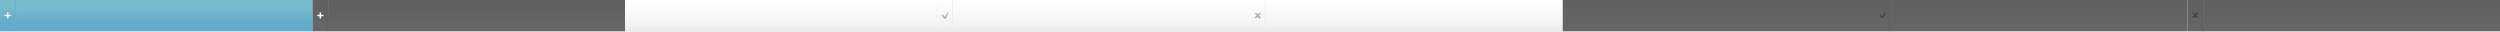
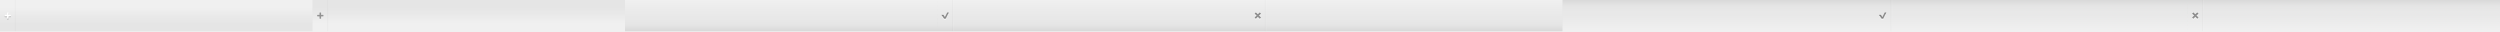
<svg xmlns="http://www.w3.org/2000/svg" xmlns:xlink="http://www.w3.org/1999/xlink" width="3200" height="40" id="svg3509" version="1.0">
  <defs id="defs3511">
    <linearGradient id="linearGradient4086">
      <stop style="stop-color:#ffffff;stop-opacity:1;" offset="0" id="stop4088" />
      <stop style="stop-color:#ffffff;stop-opacity:0;" offset="1" id="stop4090" />
    </linearGradient>
    <linearGradient xlink:href="#linearGradient3157" id="linearGradient3456" gradientUnits="userSpaceOnUse" gradientTransform="matrix(1,0,0,0.125,1.6699219e-5,-210)" x1="800" y1="1680" x2="800" y2="2000" />
    <linearGradient xlink:href="#linearGradient3233" id="linearGradient3176" x1="20" y1="80" x2="20" y2="40" gradientUnits="userSpaceOnUse" gradientTransform="matrix(20,0,0,1,2000,-40)" />
    <linearGradient id="linearGradient3182">
-       <stop style="stop-color:#77bbcc;stop-opacity:1" offset="0" id="stop3184" />
-       <stop style="stop-color:#62abcb;stop-opacity:1" offset="1" id="stop3186" />
+       <stop style="stop-color:#000000;stop-opacity:0" offset="0" id="stop3184" />
+       <stop style="stop-color:#000000;stop-opacity:0.047" offset="1" id="stop3186" />
    </linearGradient>
    <linearGradient xlink:href="#linearGradient3182" id="linearGradient2641" gradientUnits="userSpaceOnUse" gradientTransform="translate(1.6699219e-5,-70)" x1="400" y1="80" x2="400" y2="100" />
-     <linearGradient xlink:href="#linearGradient3233" id="linearGradient2645" gradientUnits="userSpaceOnUse" gradientTransform="translate(400,-110)" x1="400" y1="80" x2="400" y2="100" />
-     <linearGradient id="linearGradient3436">
-       <stop style="stop-color:#80c0d0;stop-opacity:1;" offset="0" id="stop3438" />
-       <stop style="stop-color:#80c0d0;stop-opacity:0;" offset="1" id="stop3440" />
-     </linearGradient>
-     <linearGradient xlink:href="#linearGradient3436" id="linearGradient3442" x1="21" y1="220" x2="21" y2="240" gradientUnits="userSpaceOnUse" gradientTransform="translate(1.6699219e-5,-210)" />
-     <linearGradient id="linearGradient3448">
-       <stop style="stop-color:#6f6f6f;stop-opacity:1;" offset="0" id="stop3450" />
-       <stop style="stop-color:#6f6f6f;stop-opacity:0;" offset="1" id="stop3452" />
-     </linearGradient>
-     <linearGradient xlink:href="#linearGradient3448" id="linearGradient3454" x1="21" y1="240" x2="21" y2="260" gradientUnits="userSpaceOnUse" gradientTransform="translate(400,-230)" />
    <linearGradient xlink:href="#linearGradient3157" id="linearGradient3462" gradientUnits="userSpaceOnUse" gradientTransform="matrix(1,0,0,0.125,400,-210)" x1="800" y1="1680" x2="800" y2="2000" />
-     <linearGradient xlink:href="#linearGradient3233" id="linearGradient3464" gradientUnits="userSpaceOnUse" gradientTransform="matrix(20,0,0,1,2400,-40)" x1="20" y1="80" x2="20" y2="40" />
    <linearGradient id="linearGradient3233">
      <stop style="stop-color:#666666;stop-opacity:1;" offset="0" id="stop3235" />
      <stop style="stop-color:#606060;stop-opacity:1" offset="1" id="stop3237" />
    </linearGradient>
-     <linearGradient xlink:href="#linearGradient3233" id="linearGradient3468" gradientUnits="userSpaceOnUse" gradientTransform="matrix(20,0,0,1,2800,-40)" x1="20" y1="80" x2="20" y2="40" />
    <linearGradient id="linearGradient3157">
-       <stop style="stop-color:#ffffff;stop-opacity:1" offset="0" id="stop3159" />
-       <stop id="stop3248" offset="0.8" style="stop-color:#f3f3f3;stop-opacity:1;" />
-       <stop style="stop-color:#e8e8e8;stop-opacity:1" offset="1" id="stop3161" />
+       <stop style="stop-color:#000000;stop-opacity:0;" offset="0" id="stop3159" />
+       <stop id="stop3248" offset="0.8" style="stop-color:#000000;stop-opacity:0.047;" />
+       <stop style="stop-color:#000000;stop-opacity:0.094;" offset="1" id="stop3161" />
    </linearGradient>
    <linearGradient xlink:href="#linearGradient3157" id="linearGradient3472" gradientUnits="userSpaceOnUse" gradientTransform="matrix(1,0,0,0.125,800,-210)" x1="800" y1="1680" x2="800" y2="2000" />
    <linearGradient xlink:href="#linearGradient3478" id="linearGradient3484" x1="1214.5" y1="234" x2="1214.5" y2="226" gradientUnits="userSpaceOnUse" gradientTransform="translate(1.6699219e-5,-210)" />
    <linearGradient id="linearGradient3478">
      <stop style="stop-color:#a0a0a0;stop-opacity:1" offset="0" id="stop3480" />
      <stop style="stop-color:#c0c0c0;stop-opacity:1" offset="1" id="stop3482" />
    </linearGradient>
    <linearGradient xlink:href="#linearGradient3478" id="linearGradient3507" gradientUnits="userSpaceOnUse" gradientTransform="translate(400.5,-1.2e-6)" x1="1214.5" y1="234" x2="1214.5" y2="226" />
-     <linearGradient xlink:href="#linearGradient4086" id="linearGradient4092" x1="1220.5" y1="0" x2="1220.5" y2="40" gradientUnits="userSpaceOnUse" />
-     <linearGradient xlink:href="#linearGradient4086" id="linearGradient4098" gradientUnits="userSpaceOnUse" x1="1220.5" y1="0" x2="1220.5" y2="40" gradientTransform="translate(400,6.7834472e-8)" />
    <linearGradient xlink:href="#linearGradient4086" id="linearGradient4164" gradientUnits="userSpaceOnUse" gradientTransform="translate(1600,6.7834472e-8)" x1="1220.5" y1="0" x2="1220.5" y2="40" />
+     <linearGradient xlink:href="#linearGradient3182" id="linearGradient4079" gradientUnits="userSpaceOnUse" gradientTransform="translate(1.6699219e-5,-110)" x1="400" y1="80" x2="400" y2="100" />
+     <linearGradient xlink:href="#linearGradient3157" id="linearGradient4111" gradientUnits="userSpaceOnUse" gradientTransform="matrix(1,0,0,0.125,800,-250)" x1="800" y1="1680" x2="800" y2="2000" />
+     <linearGradient xlink:href="#linearGradient3157" id="linearGradient4117" gradientUnits="userSpaceOnUse" gradientTransform="matrix(1,0,0,0.125,800,-250)" x1="800" y1="1680" x2="800" y2="2000" />
+     <linearGradient xlink:href="#linearGradient3157" id="linearGradient4119" gradientUnits="userSpaceOnUse" gradientTransform="matrix(1,0,0,0.125,800,-250)" x1="800" y1="1680" x2="800" y2="2000" />
  </defs>
  <g id="layer1">
+     <rect style="opacity:1;fill:url(#linearGradient4119);fill-opacity:1;fill-rule:nonzero;stroke:none;stroke-width:2;stroke-linecap:round;stroke-linejoin:miter;marker:none;marker-start:none;marker-mid:none;marker-end:none;stroke-miterlimit:4;stroke-dasharray:none;stroke-dashoffset:0;stroke-opacity:1;visibility:visible;display:inline;overflow:visible;enable-background:accumulate" id="rect3466" width="400" height="40" x="2800" y="-40" transform="scale(1,-1)" />
+     <rect y="-40" x="2400" height="40" width="400" id="rect3460" style="opacity:1;fill:url(#linearGradient4117);fill-opacity:1;fill-rule:nonzero;stroke:none;stroke-width:2;stroke-linecap:round;stroke-linejoin:miter;marker:none;marker-start:none;marker-mid:none;marker-end:none;stroke-miterlimit:4;stroke-dasharray:none;stroke-dashoffset:0;stroke-opacity:1;visibility:visible;display:inline;overflow:visible;enable-background:accumulate" transform="scale(1,-1)" />
+     <g id="g4143" transform="translate(1200,-10e-7)">
+       <path id="path4145" d="M 1213.75,17.5 L 1210.5,24 L 1208.5,24 L 1206.062,20.5 L 1205,20.5 L 1208.5,25.5 L 1210.5,25.5 L 1214.5,17.5 L 1213.75,17.5 z" style="opacity:1;fill:#ffffff;fill-opacity:0.502;fill-rule:nonzero;stroke:none;stroke-width:2;stroke-linecap:round;stroke-linejoin:miter;marker:none;marker-start:none;marker-mid:none;marker-end:none;stroke-miterlimit:4;stroke-dasharray:none;stroke-dashoffset:0;stroke-opacity:1;visibility:visible;display:inline;overflow:visible;enable-background:accumulate" />
+       <path id="path4147" d="M 1205,19 L 1207.5,19 L 1209.5,22 L 1212.5,16 L 1214.5,16 L 1210.5,24 L 1208.5,24" style="opacity:1;fill:#000000;fill-opacity:0.376;fill-rule:nonzero;stroke:none;stroke-width:2;stroke-linecap:round;stroke-linejoin:miter;marker:none;marker-start:none;marker-mid:none;marker-end:none;stroke-miterlimit:4;stroke-dasharray:none;stroke-dashoffset:0;stroke-opacity:1;visibility:visible;display:inline;overflow:visible;enable-background:accumulate" />
+       <path id="path4149" d="M 1212.5,16 L 1209.5,22 L 1207.5,19 L 1205,19 L 1206.062,20.5 L 1207.5,20.5 L 1209.5,23.5 L 1212.5,17.5 L 1213.75,17.5 L 1214.5,16 L 1212.5,16 z" style="opacity:1;fill:#000000;fill-opacity:0.125;fill-rule:nonzero;stroke:none;stroke-width:2;stroke-linecap:round;stroke-linejoin:miter;marker:none;marker-start:none;marker-mid:none;marker-end:none;stroke-miterlimit:4;stroke-dasharray:none;stroke-dashoffset:0;stroke-opacity:1;visibility:visible;display:inline;overflow:visible;enable-background:accumulate" />
+     </g>
+     <g id="g4151" transform="translate(1200,-10e-7)">
+       <path id="path4153" d="M 1606.75,18.25 L 1606,19 L 1607.75,20.75 L 1608.5,20 L 1606.75,18.25 z M 1613.25,18.25 L 1611.5,20 L 1612.25,20.75 L 1614,19 L 1613.25,18.25 z M 1610,21.5 L 1607.5,24 L 1606.75,23.25 L 1606,24 L 1607.5,25.5 L 1610,23 L 1612.5,25.5 L 1614,24 L 1613.25,23.25 L 1612.5,24 L 1610,21.5 z" style="opacity:1;fill:#ffffff;fill-opacity:0.502;fill-rule:nonzero;stroke:none;stroke-width:2;stroke-linecap:round;stroke-linejoin:miter;marker:none;marker-start:none;marker-mid:none;marker-end:none;stroke-miterlimit:4;stroke-dasharray:none;stroke-dashoffset:0;stroke-opacity:1;visibility:visible;display:inline;overflow:visible;enable-background:accumulate" />
+       <path id="path4155" d="M 1607.5,16 L 1606,17.5 L 1608.5,20 L 1606,22.5 L 1607.5,24 L 1610,21.5 L 1612.5,24 L 1614,22.5 L 1611.5,20 L 1614,17.5 L 1612.5,16 L 1610,18.5 L 1607.5,16 z" style="opacity:1;fill:#000000;fill-opacity:0.376;fill-rule:nonzero;stroke:none;stroke-width:2;stroke-linecap:round;stroke-linejoin:miter;marker:none;marker-start:none;marker-mid:none;marker-end:none;stroke-miterlimit:4;stroke-dasharray:none;stroke-dashoffset:0;stroke-opacity:1;visibility:visible;display:inline;overflow:visible;enable-background:accumulate" />
+       <path id="path4157" d="M 1607.5,16 L 1606,17.5 L 1606.5,18 L 1607.5,17 L 1610,19.5 L 1612.5,17 L 1613.5,18 L 1614,17.5 L 1612.5,16 L 1610,18.5 L 1607.5,16 z M 1608,20.5 L 1606,22.5 L 1606.5,23 L 1608.5,21 L 1608,20.5 z M 1612,20.5 L 1611.5,21 L 1613.5,23 L 1614,22.5 L 1612,20.5 z" style="opacity:1;fill:#000000;fill-opacity:0.125;fill-rule:nonzero;stroke:none;stroke-width:2;stroke-linecap:round;stroke-linejoin:miter;marker:none;marker-start:none;marker-mid:none;marker-end:none;stroke-miterlimit:4;stroke-dasharray:none;stroke-dashoffset:0;stroke-opacity:1;visibility:visible;display:inline;overflow:visible;enable-background:accumulate" />
+     </g>
    <rect y="0" x="800" height="40" width="400" id="rect2386" style="opacity:1;fill:url(#linearGradient3456);fill-opacity:1;fill-rule:nonzero;stroke:none;stroke-width:2;stroke-linecap:round;stroke-linejoin:miter;marker:none;marker-start:none;marker-mid:none;marker-end:none;stroke-miterlimit:4;stroke-dasharray:none;stroke-dashoffset:0;stroke-opacity:1;visibility:visible;display:inline;overflow:visible;enable-background:accumulate" />
-     <rect style="opacity:1;fill:url(#linearGradient3176);fill-opacity:1;stroke:none;stroke-width:2;stroke-linecap:round;stroke-linejoin:miter;stroke-miterlimit:4;stroke-dasharray:none;stroke-dashoffset:0;stroke-opacity:1" id="rect3166" width="400" height="40" x="2000" y="0" />
-     <rect style="opacity:1;fill:url(#linearGradient2641);fill-opacity:1;fill-rule:nonzero;stroke:none;stroke-width:2;stroke-linecap:round;stroke-linejoin:miter;marker:none;marker-start:none;marker-mid:none;marker-end:none;stroke-miterlimit:4;stroke-dasharray:none;stroke-dashoffset:0;stroke-opacity:1;visibility:visible;display:inline;overflow:visible;enable-background:accumulate" id="rect2639" width="400" height="40" x="0" y="1.717168e-14" ry="0" />
-     <rect ry="0" y="-40" x="400" height="40" width="400" id="rect2643" style="opacity:1;fill:url(#linearGradient2645);fill-opacity:1;fill-rule:nonzero;stroke:none;stroke-width:2;stroke-linecap:round;stroke-linejoin:miter;marker:none;marker-start:none;marker-mid:none;marker-end:none;stroke-miterlimit:4;stroke-dasharray:none;stroke-dashoffset:0;stroke-opacity:1;visibility:visible;display:inline;overflow:visible;enable-background:accumulate" transform="scale(1,-1)" />
-     <path id="path3428" d="M 9.5,17 C 9.223,17 9,17.223 9,17.5 L 9,20 L 6.5,20 C 6.223,20 6,20.223 6,20.5 L 6,21.5 C 6,21.777 6.223,22 6.5,22 L 9,22 L 9,24.5 C 9,24.777 9.223,25 9.5,25 L 10.5,25 C 10.777,25 11,24.777 11,24.5 L 11,22 L 13.5,22 C 13.777,22 14,21.777 14,21.5 L 14,20.5 C 14,20.223 13.777,20 13.5,20 L 11,20 L 11,17.5 C 11,17.223 10.777,17 10.5,17 L 9.5,17 z" style="opacity:1;fill:#3388aa;fill-opacity:1;fill-rule:nonzero;stroke:none;stroke-width:2;stroke-linecap:round;stroke-linejoin:miter;marker:none;marker-start:none;marker-mid:none;marker-end:none;stroke-miterlimit:4;stroke-dasharray:none;stroke-dashoffset:0;stroke-opacity:1;visibility:visible;display:inline;overflow:visible;enable-background:accumulate" />
-     <path style="opacity:1;fill:#ffffff;fill-opacity:1;fill-rule:nonzero;stroke:none;stroke-width:2;stroke-linecap:round;stroke-linejoin:miter;marker:none;marker-start:none;marker-mid:none;marker-end:none;stroke-miterlimit:4;stroke-dasharray:none;stroke-dashoffset:0;stroke-opacity:1;visibility:visible;display:inline;overflow:visible;enable-background:accumulate" d="M 9.5,16 C 9.223,16 9,16.223 9,16.5 L 9,19 L 6.5,19 C 6.223,19 6,19.223 6,19.5 L 6,20.5 C 6,20.777 6.223,21 6.5,21 L 9,21 L 9,23.5 C 9,23.777 9.223,24 9.5,24 L 10.5,24 C 10.777,24 11,23.777 11,23.5 L 11,21 L 13.5,21 C 13.777,21 14,20.777 14,20.5 L 14,19.5 C 14,19.223 13.777,19 13.5,19 L 11,19 L 11,16.5 C 11,16.223 10.777,16 10.5,16 L 9.5,16 z" id="rect3421" />
-     <path style="opacity:1;fill:#404040;fill-opacity:1;fill-rule:nonzero;stroke:none;stroke-width:2;stroke-linecap:round;stroke-linejoin:miter;marker:none;marker-start:none;marker-mid:none;marker-end:none;stroke-miterlimit:4;stroke-dasharray:none;stroke-dashoffset:0;stroke-opacity:1;visibility:visible;display:inline;overflow:visible;enable-background:accumulate" d="M 409.5,17 C 409.223,17 409,17.223 409,17.5 L 409,20 L 406.5,20 C 406.223,20 406,20.223 406,20.5 L 406,21.5 C 406,21.777 406.223,22 406.5,22 L 409,22 L 409,24.5 C 409,24.777 409.223,25 409.5,25 L 410.5,25 C 410.777,25 411,24.777 411,24.5 L 411,22 L 413.5,22 C 413.777,22 414,21.777 414,21.5 L 414,20.5 C 414,20.223 413.777,20 413.5,20 L 411,20 L 411,17.5 C 411,17.223 410.777,17 410.5,17 L 409.5,17 z" id="path3430" />
-     <path id="path3426" d="M 409.5,16 C 409.223,16 409,16.223 409,16.5 L 409,19 L 406.5,19 C 406.223,19 406,19.223 406,19.5 L 406,20.5 C 406,20.777 406.223,21 406.5,21 L 409,21 L 409,23.5 C 409,23.777 409.223,24 409.5,24 L 410.5,24 C 410.777,24 411,23.777 411,23.5 L 411,21 L 413.5,21 C 413.777,21 414,20.777 414,20.5 L 414,19.5 C 414,19.223 413.777,19 413.5,19 L 411,19 L 411,16.5 C 411,16.223 410.777,16 410.5,16 L 409.5,16 z" style="opacity:1;fill:#ffffff;fill-opacity:1;fill-rule:nonzero;stroke:none;stroke-width:2;stroke-linecap:round;stroke-linejoin:miter;marker:none;marker-start:none;marker-mid:none;marker-end:none;stroke-miterlimit:4;stroke-dasharray:none;stroke-dashoffset:0;stroke-opacity:1;visibility:visible;display:inline;overflow:visible;enable-background:accumulate" />
-     <rect style="opacity:1;fill:url(#linearGradient3442);fill-opacity:1;fill-rule:nonzero;stroke:none;stroke-width:2;stroke-linecap:round;stroke-linejoin:miter;marker:none;marker-start:none;marker-mid:none;marker-end:none;stroke-miterlimit:4;stroke-dasharray:none;stroke-dashoffset:0;stroke-opacity:1;visibility:visible;display:inline;overflow:visible;enable-background:accumulate" id="rect3432" width="1" height="40" x="20" y="4.3819111e-15" />
-     <rect y="4.3819111e-15" x="19" height="40" width="1" id="rect3434" style="opacity:1;fill:#62abcb;fill-opacity:1;fill-rule:nonzero;stroke:none;stroke-width:2;stroke-linecap:round;stroke-linejoin:miter;marker:none;marker-start:none;marker-mid:none;marker-end:none;stroke-miterlimit:4;stroke-dasharray:none;stroke-dashoffset:0;stroke-opacity:1;visibility:visible;display:inline;overflow:visible;enable-background:accumulate" />
-     <rect style="opacity:1;fill:#606060;fill-opacity:1;fill-rule:nonzero;stroke:none;stroke-width:2;stroke-linecap:round;stroke-linejoin:miter;marker:none;marker-start:none;marker-mid:none;marker-end:none;stroke-miterlimit:4;stroke-dasharray:none;stroke-dashoffset:0;stroke-opacity:1;visibility:visible;display:inline;overflow:visible;enable-background:accumulate" id="rect3444" width="1" height="40" x="419" y="4.3819111e-15" />
-     <rect y="4.3819111e-15" x="420" height="40" width="1" id="rect3446" style="opacity:1;fill:url(#linearGradient3454);fill-opacity:1;fill-rule:nonzero;stroke:none;stroke-width:2;stroke-linecap:round;stroke-linejoin:miter;marker:none;marker-start:none;marker-mid:none;marker-end:none;stroke-miterlimit:4;stroke-dasharray:none;stroke-dashoffset:0;stroke-opacity:1;visibility:visible;display:inline;overflow:visible;enable-background:accumulate" />
+     <rect style="opacity:1;fill:url(#linearGradient4111);fill-opacity:1;fill-rule:nonzero;stroke:none;stroke-width:2;stroke-linecap:round;stroke-linejoin:miter;marker:none;marker-start:none;marker-mid:none;marker-end:none;stroke-miterlimit:4;stroke-dasharray:none;stroke-dashoffset:0;stroke-opacity:1;visibility:visible;display:inline;overflow:visible;enable-background:accumulate" id="rect3166" width="400" height="40" x="2000" y="-40" transform="scale(1,-1)" />
+     <g id="g4060">
+       <rect ry="0" y="1.717168e-14" x="0" height="40" width="400" id="rect2639" style="opacity:1;fill:url(#linearGradient2641);fill-opacity:1;fill-rule:nonzero;stroke:none;stroke-width:2;stroke-linecap:round;stroke-linejoin:miter;marker:none;marker-start:none;marker-mid:none;marker-end:none;stroke-miterlimit:4;stroke-dasharray:none;stroke-dashoffset:0;stroke-opacity:1;visibility:visible;display:inline;overflow:visible;enable-background:accumulate" />
+       <path style="opacity:1;fill:#000000;fill-opacity:0.251;fill-rule:nonzero;stroke:none;stroke-width:2;stroke-linecap:round;stroke-linejoin:miter;marker:none;marker-start:none;marker-mid:none;marker-end:none;stroke-miterlimit:4;stroke-dasharray:none;stroke-dashoffset:0;stroke-opacity:1;visibility:visible;display:inline;overflow:visible;enable-background:accumulate" d="M 9.5,17 C 9.223,17 9,17.223 9,17.5 L 9,20 L 6.5,20 C 6.223,20 6,20.223 6,20.5 L 6,21.5 C 6,21.777 6.223,22 6.5,22 L 9,22 L 9,24.5 C 9,24.777 9.223,25 9.5,25 L 10.5,25 C 10.777,25 11,24.777 11,24.5 L 11,22 L 13.5,22 C 13.777,22 14,21.777 14,21.5 L 14,20.5 C 14,20.223 13.777,20 13.5,20 L 11,20 L 11,17.5 C 11,17.223 10.777,17 10.5,17 L 9.5,17 z" id="path3428" />
+       <path id="rect3421" d="M 9.5,16 C 9.223,16 9,16.223 9,16.5 L 9,19 L 6.5,19 C 6.223,19 6,19.223 6,19.5 L 6,20.5 C 6,20.777 6.223,21 6.5,21 L 9,21 L 9,23.5 C 9,23.777 9.223,24 9.5,24 L 10.5,24 C 10.777,24 11,23.777 11,23.5 L 11,21 L 13.5,21 C 13.777,21 14,20.777 14,20.5 L 14,19.5 C 14,19.223 13.777,19 13.5,19 L 11,19 L 11,16.5 C 11,16.223 10.777,16 10.5,16 L 9.5,16 z" style="opacity:1;fill:#ffffff;fill-opacity:1;fill-rule:nonzero;stroke:none;stroke-width:2;stroke-linecap:round;stroke-linejoin:miter;marker:none;marker-start:none;marker-mid:none;marker-end:none;stroke-miterlimit:4;stroke-dasharray:none;stroke-dashoffset:0;stroke-opacity:1;visibility:visible;display:inline;overflow:visible;enable-background:accumulate" />
+       <rect y="4.3819111e-15" x="20" height="40" width="1" id="rect3432" style="opacity:1;fill:#ffffff;fill-opacity:0.031;fill-rule:nonzero;stroke:none;stroke-width:2;stroke-linecap:round;stroke-linejoin:miter;marker:none;marker-start:none;marker-mid:none;marker-end:none;stroke-miterlimit:4;stroke-dasharray:none;stroke-dashoffset:0;stroke-opacity:1;visibility:visible;display:inline;overflow:visible;enable-background:accumulate" />
+       <rect style="opacity:1;fill:#000000;fill-opacity:0.031;fill-rule:nonzero;stroke:none;stroke-width:2;stroke-linecap:round;stroke-linejoin:miter;marker:none;marker-start:none;marker-mid:none;marker-end:none;stroke-miterlimit:4;stroke-dasharray:none;stroke-dashoffset:0;stroke-opacity:1;visibility:visible;display:inline;overflow:visible;enable-background:accumulate;color:#000000" id="rect3434" width="1" height="40" x="19" y="4.3819111e-15" />
+     </g>
    <rect style="opacity:1;fill:url(#linearGradient3462);fill-opacity:1;fill-rule:nonzero;stroke:none;stroke-width:2;stroke-linecap:round;stroke-linejoin:miter;marker:none;marker-start:none;marker-mid:none;marker-end:none;stroke-miterlimit:4;stroke-dasharray:none;stroke-dashoffset:0;stroke-opacity:1;visibility:visible;display:inline;overflow:visible;enable-background:accumulate" id="rect3458" width="400" height="40" x="1200" y="0" />
-     <rect y="0" x="2400" height="40" width="400" id="rect3460" style="opacity:1;fill:url(#linearGradient3464);fill-opacity:1;stroke:none;stroke-width:2;stroke-linecap:round;stroke-linejoin:miter;stroke-miterlimit:4;stroke-dasharray:none;stroke-dashoffset:0;stroke-opacity:1" />
-     <rect style="opacity:1;fill:url(#linearGradient3468);fill-opacity:1;stroke:none;stroke-width:2;stroke-linecap:round;stroke-linejoin:miter;stroke-miterlimit:4;stroke-dasharray:none;stroke-dashoffset:0;stroke-opacity:1" id="rect3466" width="400" height="40" x="2800" y="0" />
    <rect y="0" x="1600" height="40" width="400" id="rect3470" style="opacity:1;fill:url(#linearGradient3472);fill-opacity:1;fill-rule:nonzero;stroke:none;stroke-width:2;stroke-linecap:round;stroke-linejoin:miter;marker:none;marker-start:none;marker-mid:none;marker-end:none;stroke-miterlimit:4;stroke-dasharray:none;stroke-dashoffset:0;stroke-opacity:1;visibility:visible;display:inline;overflow:visible;enable-background:accumulate" />
-     <path id="path3476" d="M 1205,20 L 1207.5,20 L 1209.5,23 L 1212.5,17 L 1214.5,17 L 1210.5,25 L 1208.5,25" style="opacity:1;fill:#ffffff;fill-opacity:1;fill-rule:nonzero;stroke:none;stroke-width:2;stroke-linecap:round;stroke-linejoin:miter;marker:none;marker-start:none;marker-mid:none;marker-end:none;stroke-miterlimit:4;stroke-dasharray:none;stroke-dashoffset:0;stroke-opacity:1;visibility:visible;display:inline;overflow:visible;enable-background:accumulate" />
-     <path style="opacity:1;fill:url(#linearGradient3484);fill-opacity:1;fill-rule:nonzero;stroke:none;stroke-width:2;stroke-linecap:round;stroke-linejoin:miter;marker:none;marker-start:none;marker-mid:none;marker-end:none;stroke-miterlimit:4;stroke-dasharray:none;stroke-dashoffset:0;stroke-opacity:1;visibility:visible;display:inline;overflow:visible;enable-background:accumulate" d="M 1205,19 L 1207.5,19 L 1209.5,22 L 1212.5,16 L 1214.5,16 L 1210.5,24 L 1208.5,24" id="path3474" />
-     <g id="g3503" transform="translate(-9.999983,-210)">
-       <path style="opacity:1;fill:#ffffff;fill-opacity:1;fill-rule:nonzero;stroke:none;stroke-width:2;stroke-linecap:round;stroke-linejoin:miter;marker:none;marker-start:none;marker-mid:none;marker-end:none;stroke-miterlimit:4;stroke-dasharray:none;stroke-dashoffset:0;stroke-opacity:1;visibility:visible;display:inline;overflow:visible;enable-background:accumulate" d="M 1617.5,227 L 1616,228.5 L 1618.5,231 L 1616,233.5 L 1617.5,235 L 1620,232.5 L 1622.5,235 L 1624,233.5 L 1621.5,231 L 1624,228.5 L 1622.5,227 L 1620,229.5 L 1617.5,227 z" id="path3499" />
-       <path id="path3492" d="M 1617.5,226 L 1616,227.5 L 1618.5,230 L 1616,232.5 L 1617.5,234 L 1620,231.5 L 1622.5,234 L 1624,232.5 L 1621.5,230 L 1624,227.5 L 1622.5,226 L 1620,228.5 L 1617.5,226 z" style="opacity:1;fill:url(#linearGradient3507);fill-opacity:1;fill-rule:nonzero;stroke:none;stroke-width:2;stroke-linecap:round;stroke-linejoin:miter;marker:none;marker-start:none;marker-mid:none;marker-end:none;stroke-miterlimit:4;stroke-dasharray:none;stroke-dashoffset:0;stroke-opacity:1;visibility:visible;display:inline;overflow:visible;enable-background:accumulate" />
+     <rect style="opacity:1;fill:#000000;fill-opacity:0.031;fill-rule:nonzero;stroke:none;stroke-width:2;stroke-linecap:round;stroke-linejoin:miter;marker:none;marker-start:none;marker-mid:none;marker-end:none;stroke-miterlimit:4;stroke-dasharray:none;stroke-dashoffset:0;stroke-opacity:1;visibility:visible;display:inline;overflow:visible;enable-background:accumulate" id="rect3573" width="1" height="40" x="1219" y="0" />
+     <rect y="0" x="1220" height="40" width="1" id="rect3575" style="opacity:1;fill:#ffffff;fill-opacity:0.125;fill-rule:nonzero;stroke:none;stroke-width:2;stroke-linecap:round;stroke-linejoin:miter;marker:none;marker-start:none;marker-mid:none;marker-end:none;stroke-miterlimit:4;stroke-dasharray:none;stroke-dashoffset:0;stroke-opacity:1;visibility:visible;display:inline;overflow:visible;enable-background:accumulate;color:#000000" />
+     <rect style="opacity:1;fill:#000000;fill-opacity:0.031;fill-rule:nonzero;stroke:none;stroke-width:2;stroke-linecap:round;stroke-linejoin:miter;marker:none;marker-start:none;marker-mid:none;marker-end:none;stroke-miterlimit:4;stroke-dasharray:none;stroke-dashoffset:0;stroke-opacity:1;visibility:visible;display:inline;overflow:visible;enable-background:accumulate" id="rect4094" width="1" height="40" x="1619" y="0" />
+     <rect y="0" x="1620" height="40" width="1" id="rect4096" style="opacity:1;fill:#ffffff;fill-opacity:0.125;fill-rule:nonzero;stroke:none;stroke-width:2;stroke-linecap:round;stroke-linejoin:miter;marker:none;marker-start:none;marker-mid:none;marker-end:none;stroke-miterlimit:4;stroke-dasharray:none;stroke-dashoffset:0;stroke-opacity:1;visibility:visible;display:inline;overflow:visible;enable-background:accumulate" />
+     <g id="g4067" transform="translate(400,-10e-7)">
+       <rect style="opacity:1;fill:url(#linearGradient4079);fill-opacity:1;fill-rule:nonzero;stroke:none;stroke-width:2;stroke-linecap:round;stroke-linejoin:miter;marker:none;marker-start:none;marker-mid:none;marker-end:none;stroke-miterlimit:4;stroke-dasharray:none;stroke-dashoffset:0;stroke-opacity:1;visibility:visible;display:inline;overflow:visible;enable-background:accumulate" id="rect4069" width="400" height="40" x="0" y="-40" ry="0" transform="scale(1,-1)" />
+       <path style="opacity:1;fill:#ffffff;fill-opacity:0.251;fill-rule:nonzero;stroke:none;stroke-width:2;stroke-linecap:round;stroke-linejoin:miter;marker:none;marker-start:none;marker-mid:none;marker-end:none;stroke-miterlimit:4;stroke-dasharray:none;stroke-dashoffset:0;stroke-opacity:1;visibility:visible;display:inline;overflow:visible;enable-background:accumulate" d="M 406 20.5 L 406 21.5 C 406 21.777 406.223 22 406.5 22 L 409 22 L 409 21 L 406.5 21 C 406.223 21 406 20.777 406 20.5 z M 414 20.5 C 414 20.777 413.777 21 413.5 21 L 411 21 L 411 22 L 413.5 22 C 413.777 22 414 21.777 414 21.5 L 414 20.5 z M 409 23.5 L 409 24.5 C 409 24.777 409.223 25 409.5 25 L 410.5 25 C 410.777 25 411 24.777 411 24.5 L 411 23.5 C 411 23.777 410.777 24 410.5 24 L 409.5 24 C 409.223 24 409 23.777 409 23.5 z " transform="translate(-400,1e-6)" id="path4071" />
+       <path style="opacity:1;fill:#000000;fill-opacity:0.376;fill-rule:nonzero;stroke:none;stroke-width:2;stroke-linecap:round;stroke-linejoin:miter;marker:none;marker-start:none;marker-mid:none;marker-end:none;stroke-miterlimit:4;stroke-dasharray:none;stroke-dashoffset:0;stroke-opacity:1;visibility:visible;display:inline;overflow:visible;enable-background:accumulate" d="M 9.5,16 C 9.223,16 9,16.223 9,16.5 L 9,19 L 6.5,19 C 6.223,19 6,19.223 6,19.5 L 6,20.5 C 6,20.777 6.223,21 6.5,21 L 9,21 L 9,23.5 C 9,23.777 9.223,24 9.5,24 L 10.5,24 C 10.777,24 11,23.777 11,23.5 L 11,21 L 13.5,21 C 13.777,21 14,20.777 14,20.5 L 14,19.5 C 14,19.223 13.777,19 13.5,19 L 11,19 L 11,16.5 C 11,16.223 10.777,16 10.5,16 L 9.5,16 z" id="path4073" />
+       <rect style="opacity:1;fill:#ffffff;fill-opacity:0.031;fill-rule:nonzero;stroke:none;stroke-width:2;stroke-linecap:round;stroke-linejoin:miter;marker:none;marker-start:none;marker-mid:none;marker-end:none;stroke-miterlimit:4;stroke-dasharray:none;stroke-dashoffset:0;stroke-opacity:1;visibility:visible;display:inline;overflow:visible;enable-background:accumulate" id="rect4075" width="1" height="40" x="20" y="4.3819111e-15" />
+       <rect y="4.3819111e-15" x="19" height="40" width="1" id="rect4077" style="opacity:1;fill:#000000;fill-opacity:0.031;fill-rule:nonzero;stroke:none;stroke-width:2;stroke-linecap:round;stroke-linejoin:miter;marker:none;marker-start:none;marker-mid:none;marker-end:none;stroke-miterlimit:4;stroke-dasharray:none;stroke-dashoffset:0;stroke-opacity:1;visibility:visible;display:inline;overflow:visible;enable-background:accumulate" />
    </g>
-     <rect style="opacity:1;fill:#e8e8e8;fill-opacity:1;fill-rule:nonzero;stroke:none;stroke-width:2;stroke-linecap:round;stroke-linejoin:miter;marker:none;marker-start:none;marker-mid:none;marker-end:none;stroke-miterlimit:4;stroke-dasharray:none;stroke-dashoffset:0;stroke-opacity:1;visibility:visible;display:inline;overflow:visible;enable-background:accumulate" id="rect3573" width="1" height="40" x="1219" y="0" />
-     <rect y="0" x="1220" height="40" width="1" id="rect3575" style="opacity:1;fill:url(#linearGradient4092);fill-opacity:1;fill-rule:nonzero;stroke:none;stroke-width:2;stroke-linecap:round;stroke-linejoin:miter;marker:none;marker-start:none;marker-mid:none;marker-end:none;stroke-miterlimit:4;stroke-dasharray:none;stroke-dashoffset:0;stroke-opacity:1;visibility:visible;display:inline;overflow:visible;enable-background:accumulate" />
-     <rect style="opacity:1;fill:#e8e8e8;fill-opacity:1;fill-rule:nonzero;stroke:none;stroke-width:2;stroke-linecap:round;stroke-linejoin:miter;marker:none;marker-start:none;marker-mid:none;marker-end:none;stroke-miterlimit:4;stroke-dasharray:none;stroke-dashoffset:0;stroke-opacity:1;visibility:visible;display:inline;overflow:visible;enable-background:accumulate" id="rect4094" width="1" height="40" x="1619" y="0" />
-     <rect y="0" x="1620" height="40" width="1" id="rect4096" style="opacity:1;fill:url(#linearGradient4098);fill-opacity:1;fill-rule:nonzero;stroke:none;stroke-width:2;stroke-linecap:round;stroke-linejoin:miter;marker:none;marker-start:none;marker-mid:none;marker-end:none;stroke-miterlimit:4;stroke-dasharray:none;stroke-dashoffset:0;stroke-opacity:1;visibility:visible;display:inline;overflow:visible;enable-background:accumulate" />
-     <path style="opacity:1;fill:#808080;fill-opacity:1;fill-rule:nonzero;stroke:none;stroke-width:2;stroke-linecap:round;stroke-linejoin:miter;marker:none;marker-start:none;marker-mid:none;marker-end:none;stroke-miterlimit:4;stroke-dasharray:none;stroke-dashoffset:0;stroke-opacity:1;visibility:visible;display:inline;overflow:visible;enable-background:accumulate" d="M 2405,20 L 2407.5,20 L 2409.5,23 L 2412.5,17 L 2414.5,17 L 2410.5,25 L 2408.5,25" id="path4140" />
-     <path id="path4142" d="M 2405,19 L 2407.5,19 L 2409.5,22 L 2412.5,16 L 2414.5,16 L 2410.5,24 L 2408.5,24" style="opacity:1;fill:#404040;fill-opacity:1;fill-rule:nonzero;stroke:none;stroke-width:2;stroke-linecap:round;stroke-linejoin:miter;marker:none;marker-start:none;marker-mid:none;marker-end:none;stroke-miterlimit:4;stroke-dasharray:none;stroke-dashoffset:0;stroke-opacity:1;visibility:visible;display:inline;overflow:visible;enable-background:accumulate;color:#000000" />
-     <g transform="translate(1190,-210)" id="g4144" style="opacity:1;color:#000000;fill:#404040;fill-opacity:1;fill-rule:nonzero;stroke:none;stroke-width:2;stroke-linecap:round;stroke-linejoin:miter;marker:none;marker-start:none;marker-mid:none;marker-end:none;stroke-miterlimit:4;stroke-dasharray:none;stroke-dashoffset:0;stroke-opacity:1;visibility:visible;display:inline;overflow:visible;enable-background:accumulate">
-       <path id="path4146" d="M 1617.5,227 L 1616,228.5 L 1618.5,231 L 1616,233.5 L 1617.5,235 L 1620,232.5 L 1622.5,235 L 1624,233.5 L 1621.5,231 L 1624,228.5 L 1622.5,227 L 1620,229.5 L 1617.5,227 z" style="opacity:1;fill:#808080;fill-opacity:1;fill-rule:nonzero;stroke:none;stroke-width:2;stroke-linecap:round;stroke-linejoin:miter;marker:none;marker-start:none;marker-mid:none;marker-end:none;stroke-miterlimit:4;stroke-dasharray:none;stroke-dashoffset:0;stroke-opacity:1;visibility:visible;display:inline;overflow:visible;enable-background:accumulate;color:#000000" />
-       <path style="opacity:1;fill:#404040;fill-opacity:1;fill-rule:nonzero;stroke:none;stroke-width:2;stroke-linecap:round;stroke-linejoin:miter;marker:none;marker-start:none;marker-mid:none;marker-end:none;stroke-miterlimit:4;stroke-dasharray:none;stroke-dashoffset:0;stroke-opacity:1;visibility:visible;display:inline;overflow:visible;enable-background:accumulate;color:#000000" d="M 1617.5,226 L 1616,227.5 L 1618.5,230 L 1616,232.5 L 1617.5,234 L 1620,231.5 L 1622.5,234 L 1624,232.5 L 1621.5,230 L 1624,227.5 L 1622.5,226 L 1620,228.5 L 1617.5,226 z" id="path4148" />
+     <g id="g4133">
+       <path id="path4089" d="M 1213.75 17.5 L 1210.5 24 L 1208.5 24 L 1206.062 20.5 L 1205 20.5 L 1208.5 25.5 L 1210.5 25.5 L 1214.5 17.5 L 1213.75 17.5 z " style="opacity:1;fill:#ffffff;fill-opacity:0.502;fill-rule:nonzero;stroke:none;stroke-width:2;stroke-linecap:round;stroke-linejoin:miter;marker:none;marker-start:none;marker-mid:none;marker-end:none;stroke-miterlimit:4;stroke-dasharray:none;stroke-dashoffset:0;stroke-opacity:1;visibility:visible;display:inline;overflow:visible;enable-background:accumulate;color:#000000" />
+       <path id="path3474" d="M 1205,19 L 1207.5,19 L 1209.5,22 L 1212.5,16 L 1214.5,16 L 1210.5,24 L 1208.5,24" style="opacity:1;fill:#000000;fill-opacity:0.376;fill-rule:nonzero;stroke:none;stroke-width:2;stroke-linecap:round;stroke-linejoin:miter;marker:none;marker-start:none;marker-mid:none;marker-end:none;stroke-miterlimit:4;stroke-dasharray:none;stroke-dashoffset:0;stroke-opacity:1;visibility:visible;display:inline;overflow:visible;enable-background:accumulate" />
+       <path id="path4094" d="M 1212.5 16 L 1209.5 22 L 1207.5 19 L 1205 19 L 1206.062 20.5 L 1207.5 20.5 L 1209.5 23.5 L 1212.5 17.5 L 1213.75 17.5 L 1214.5 16 L 1212.5 16 z " style="opacity:1;fill:#000000;fill-opacity:0.125;fill-rule:nonzero;stroke:none;stroke-width:2;stroke-linecap:round;stroke-linejoin:miter;marker:none;marker-start:none;marker-mid:none;marker-end:none;stroke-miterlimit:4;stroke-dasharray:none;stroke-dashoffset:0;stroke-opacity:1;visibility:visible;display:inline;overflow:visible;enable-background:accumulate" />
    </g>
-     <rect y="0" x="2419" height="40" width="1" id="rect4150" style="opacity:1;fill:#5a5a5a;fill-opacity:1;fill-rule:nonzero;stroke:none;stroke-width:2;stroke-linecap:round;stroke-linejoin:miter;marker:none;marker-start:none;marker-mid:none;marker-end:none;stroke-miterlimit:4;stroke-dasharray:none;stroke-dashoffset:0;stroke-opacity:1;visibility:visible;display:inline;overflow:visible;enable-background:accumulate" />
-     <rect style="opacity:1;fill:#6c6c6c;fill-opacity:1;fill-rule:nonzero;stroke:none;stroke-width:2;stroke-linecap:round;stroke-linejoin:miter;marker:none;marker-start:none;marker-mid:none;marker-end:none;stroke-miterlimit:4;stroke-dasharray:none;stroke-dashoffset:0;stroke-opacity:1;visibility:visible;display:inline;overflow:visible;enable-background:accumulate" id="rect4152" width="1" height="40" x="2420" y="0" />
-     <rect y="0" x="2819" height="40" width="1" id="rect4168" style="opacity:1;fill:#5a5a5a;fill-opacity:1;fill-rule:nonzero;stroke:none;stroke-width:2;stroke-linecap:round;stroke-linejoin:miter;marker:none;marker-start:none;marker-mid:none;marker-end:none;stroke-miterlimit:4;stroke-dasharray:none;stroke-dashoffset:0;stroke-opacity:1;visibility:visible;display:inline;overflow:visible;enable-background:accumulate" />
-     <rect style="opacity:1;fill:#6c6c6c;fill-opacity:1;fill-rule:nonzero;stroke:none;stroke-width:2;stroke-linecap:round;stroke-linejoin:miter;marker:none;marker-start:none;marker-mid:none;marker-end:none;stroke-miterlimit:4;stroke-dasharray:none;stroke-dashoffset:0;stroke-opacity:1;visibility:visible;display:inline;overflow:visible;enable-background:accumulate" id="rect4170" width="1" height="40" x="2820" y="0" />
+     <g id="g4138">
+       <path id="path3499" d="M 1606.75 18.25 L 1606 19 L 1607.75 20.75 L 1608.5 20 L 1606.75 18.25 z M 1613.25 18.25 L 1611.5 20 L 1612.25 20.75 L 1614 19 L 1613.25 18.25 z M 1610 21.5 L 1607.5 24 L 1606.75 23.25 L 1606 24 L 1607.5 25.5 L 1610 23 L 1612.5 25.5 L 1614 24 L 1613.25 23.25 L 1612.5 24 L 1610 21.5 z " style="fill:#ffffff;fill-opacity:0.502;fill-rule:nonzero;stroke:none;stroke-width:2;stroke-linecap:round;stroke-linejoin:miter;marker:none;marker-start:none;marker-mid:none;marker-end:none;stroke-miterlimit:4;stroke-dasharray:none;stroke-dashoffset:0;stroke-opacity:1;visibility:visible;display:inline;overflow:visible;enable-background:accumulate;opacity:1;color:#000000" />
+       <path id="path3492" d="M 1607.5,16 L 1606,17.5 L 1608.5,20 L 1606,22.5 L 1607.5,24 L 1610,21.5 L 1612.5,24 L 1614,22.5 L 1611.5,20 L 1614,17.5 L 1612.5,16 L 1610,18.5 L 1607.5,16 z" style="fill:#000000;fill-opacity:0.376;fill-rule:nonzero;stroke:none;stroke-width:2;stroke-linecap:round;stroke-linejoin:miter;marker:none;marker-start:none;marker-mid:none;marker-end:none;stroke-miterlimit:4;stroke-dasharray:none;stroke-dashoffset:0;stroke-opacity:1;visibility:visible;display:inline;overflow:visible;enable-background:accumulate;opacity:1;color:#000000" />
+       <path id="path4106" d="M 1607.5 16 L 1606 17.5 L 1606.5 18 L 1607.5 17 L 1610 19.5 L 1612.5 17 L 1613.5 18 L 1614 17.5 L 1612.5 16 L 1610 18.5 L 1607.5 16 z M 1608 20.5 L 1606 22.5 L 1606.5 23 L 1608.5 21 L 1608 20.5 z M 1612 20.5 L 1611.5 21 L 1613.5 23 L 1614 22.5 L 1612 20.5 z " style="fill:#000000;fill-opacity:0.125;fill-rule:nonzero;stroke:none;stroke-width:2;stroke-linecap:round;stroke-linejoin:miter;marker:none;marker-start:none;marker-mid:none;marker-end:none;stroke-miterlimit:4;stroke-dasharray:none;stroke-dashoffset:0;stroke-opacity:1;visibility:visible;display:inline;overflow:visible;enable-background:accumulate;opacity:1;color:#000000" />
+     </g>
+     <rect style="opacity:1;fill:#000000;fill-opacity:0.031;fill-rule:nonzero;stroke:none;stroke-width:2;stroke-linecap:round;stroke-linejoin:miter;marker:none;marker-start:none;marker-mid:none;marker-end:none;stroke-miterlimit:4;stroke-dasharray:none;stroke-dashoffset:0;stroke-opacity:1;visibility:visible;display:inline;overflow:visible;enable-background:accumulate" id="rect4125" width="1" height="40" x="2420" y="0" />
+     <rect y="0" x="2421" height="40" width="1" id="rect4127" style="opacity:1;fill:#ffffff;fill-opacity:0.125;fill-rule:nonzero;stroke:none;stroke-width:2;stroke-linecap:round;stroke-linejoin:miter;marker:none;marker-start:none;marker-mid:none;marker-end:none;stroke-miterlimit:4;stroke-dasharray:none;stroke-dashoffset:0;stroke-opacity:1;visibility:visible;display:inline;overflow:visible;enable-background:accumulate" />
+     <rect style="opacity:1;fill:#000000;fill-opacity:0.031;fill-rule:nonzero;stroke:none;stroke-width:2;stroke-linecap:round;stroke-linejoin:miter;marker:none;marker-start:none;marker-mid:none;marker-end:none;stroke-miterlimit:4;stroke-dasharray:none;stroke-dashoffset:0;stroke-opacity:1;visibility:visible;display:inline;overflow:visible;enable-background:accumulate" id="rect4129" width="1" height="40" x="2819" y="0" />
+     <rect y="0" x="2820" height="40" width="1" id="rect4131" style="opacity:1;fill:#ffffff;fill-opacity:0.125;fill-rule:nonzero;stroke:none;stroke-width:2;stroke-linecap:round;stroke-linejoin:miter;marker:none;marker-start:none;marker-mid:none;marker-end:none;stroke-miterlimit:4;stroke-dasharray:none;stroke-dashoffset:0;stroke-opacity:1;visibility:visible;display:inline;overflow:visible;enable-background:accumulate;color:#000000" />
  </g>
</svg>
